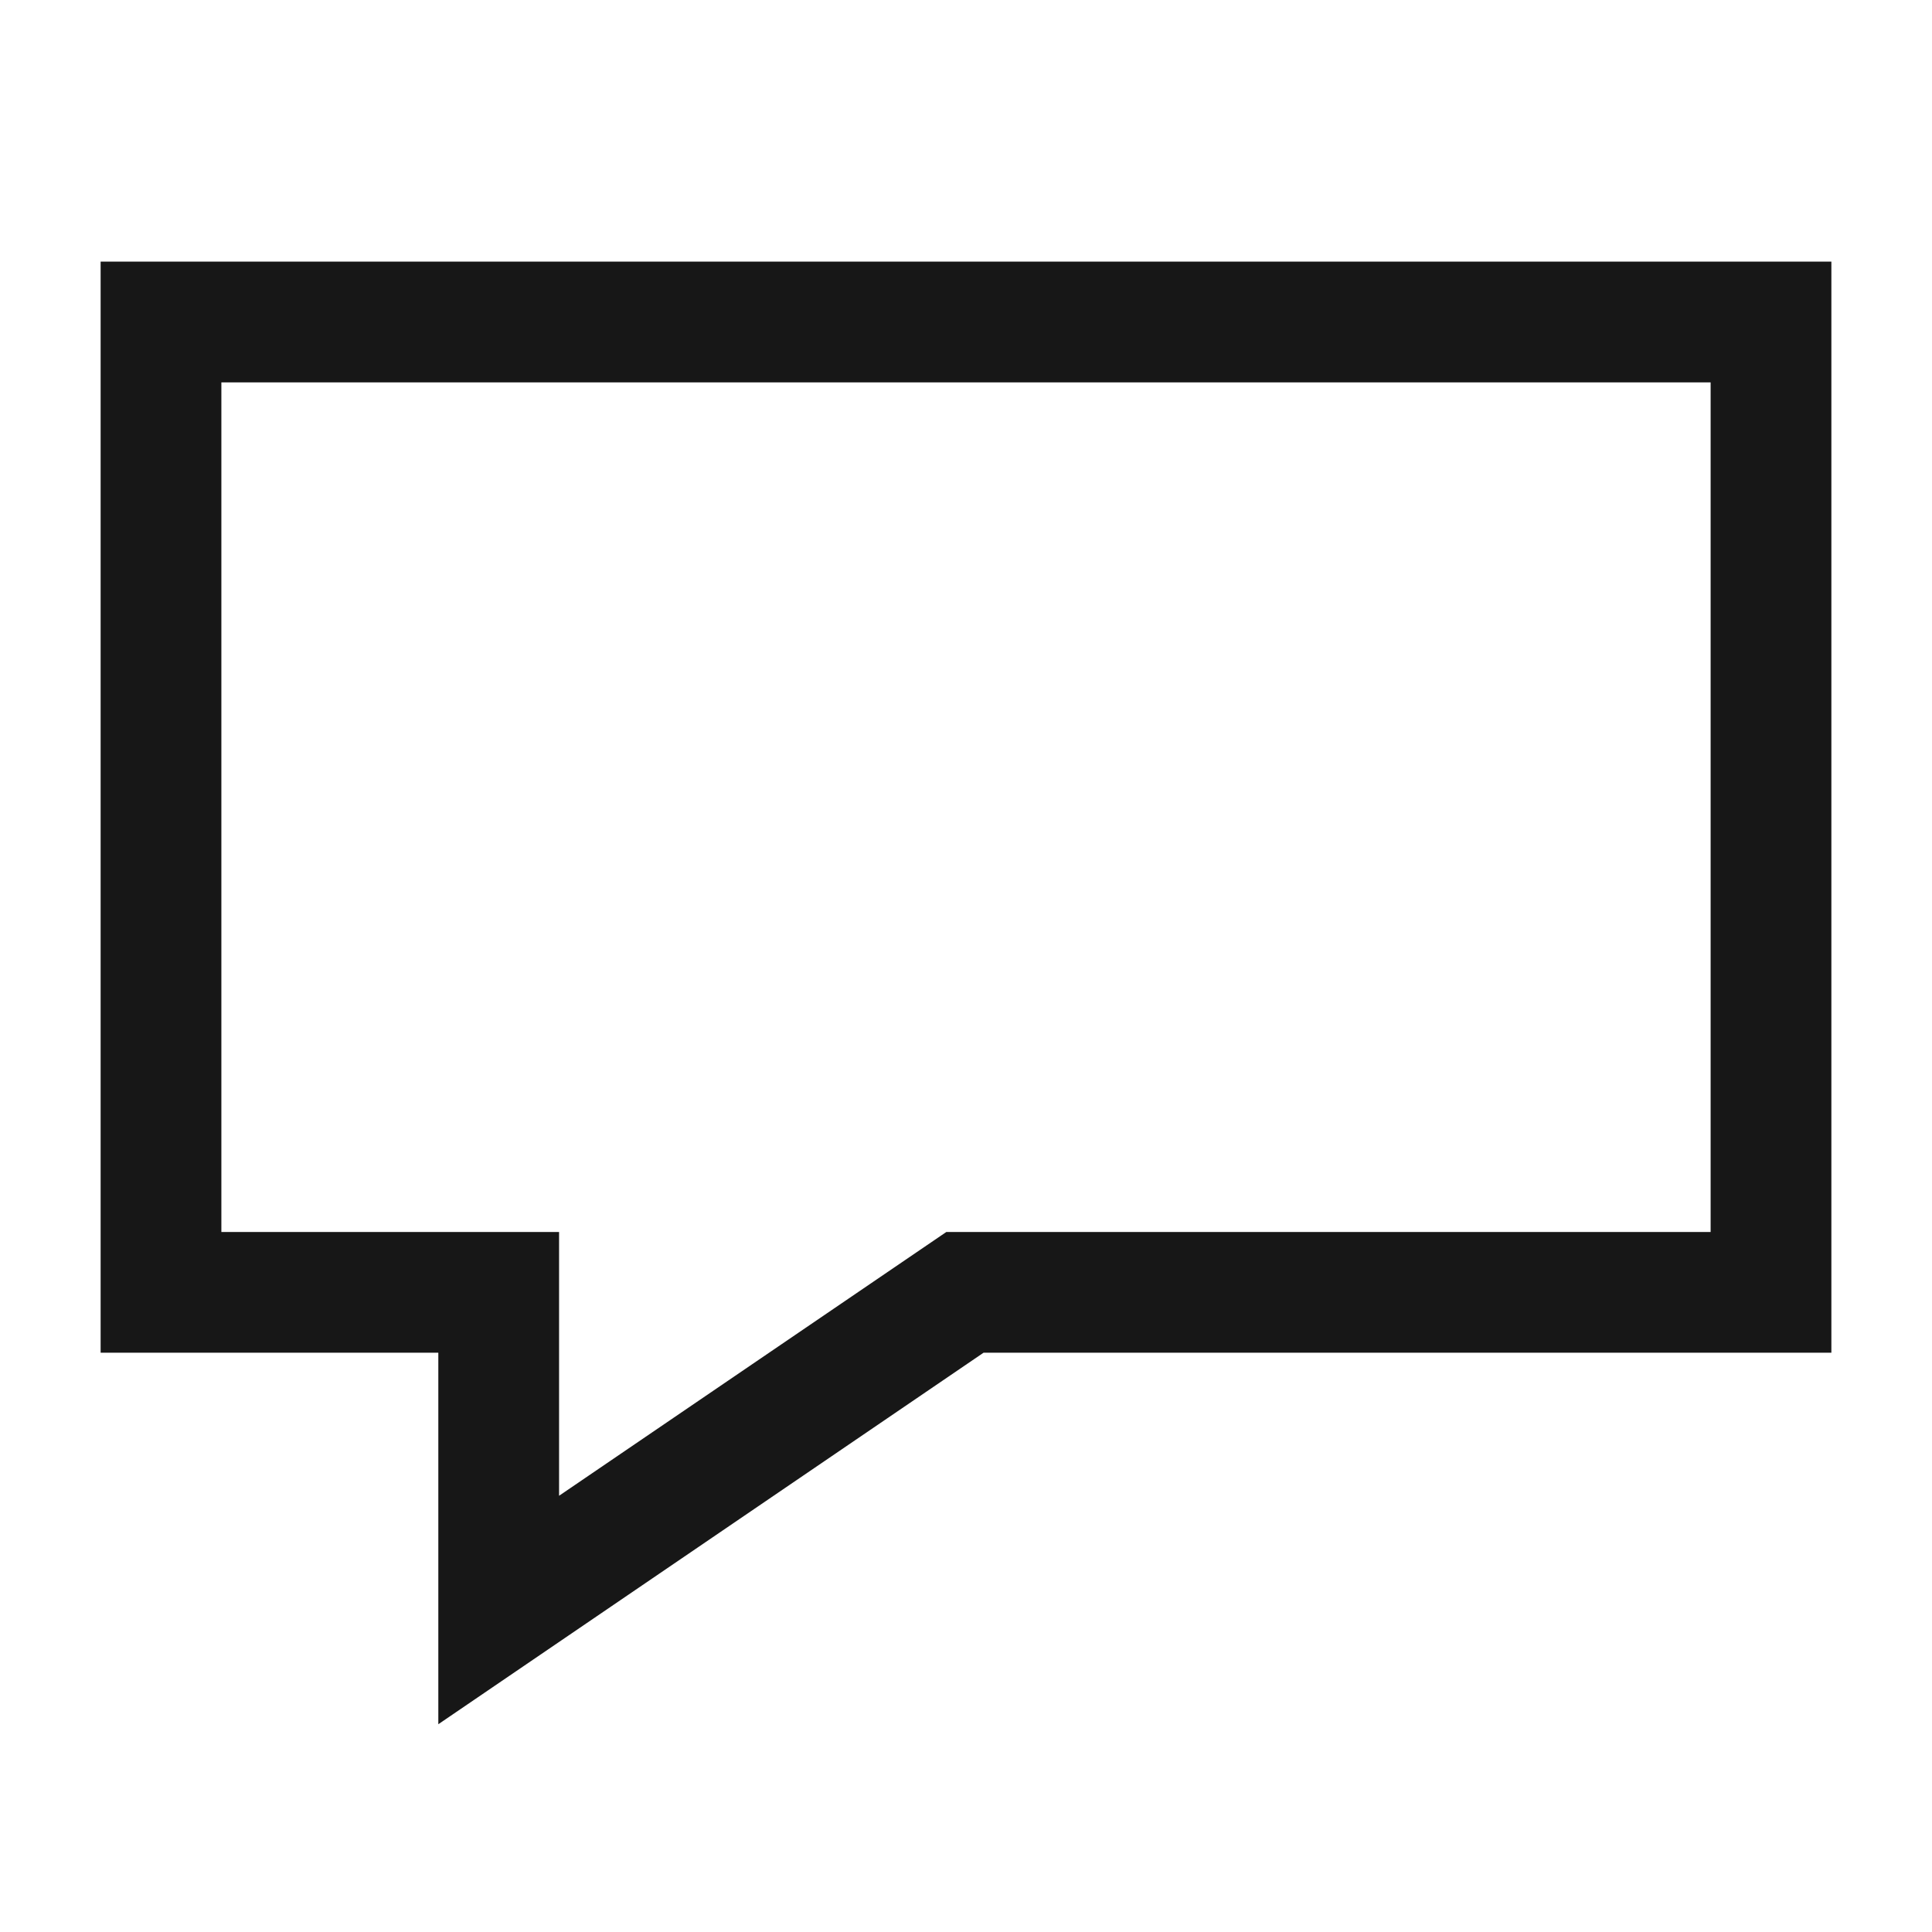
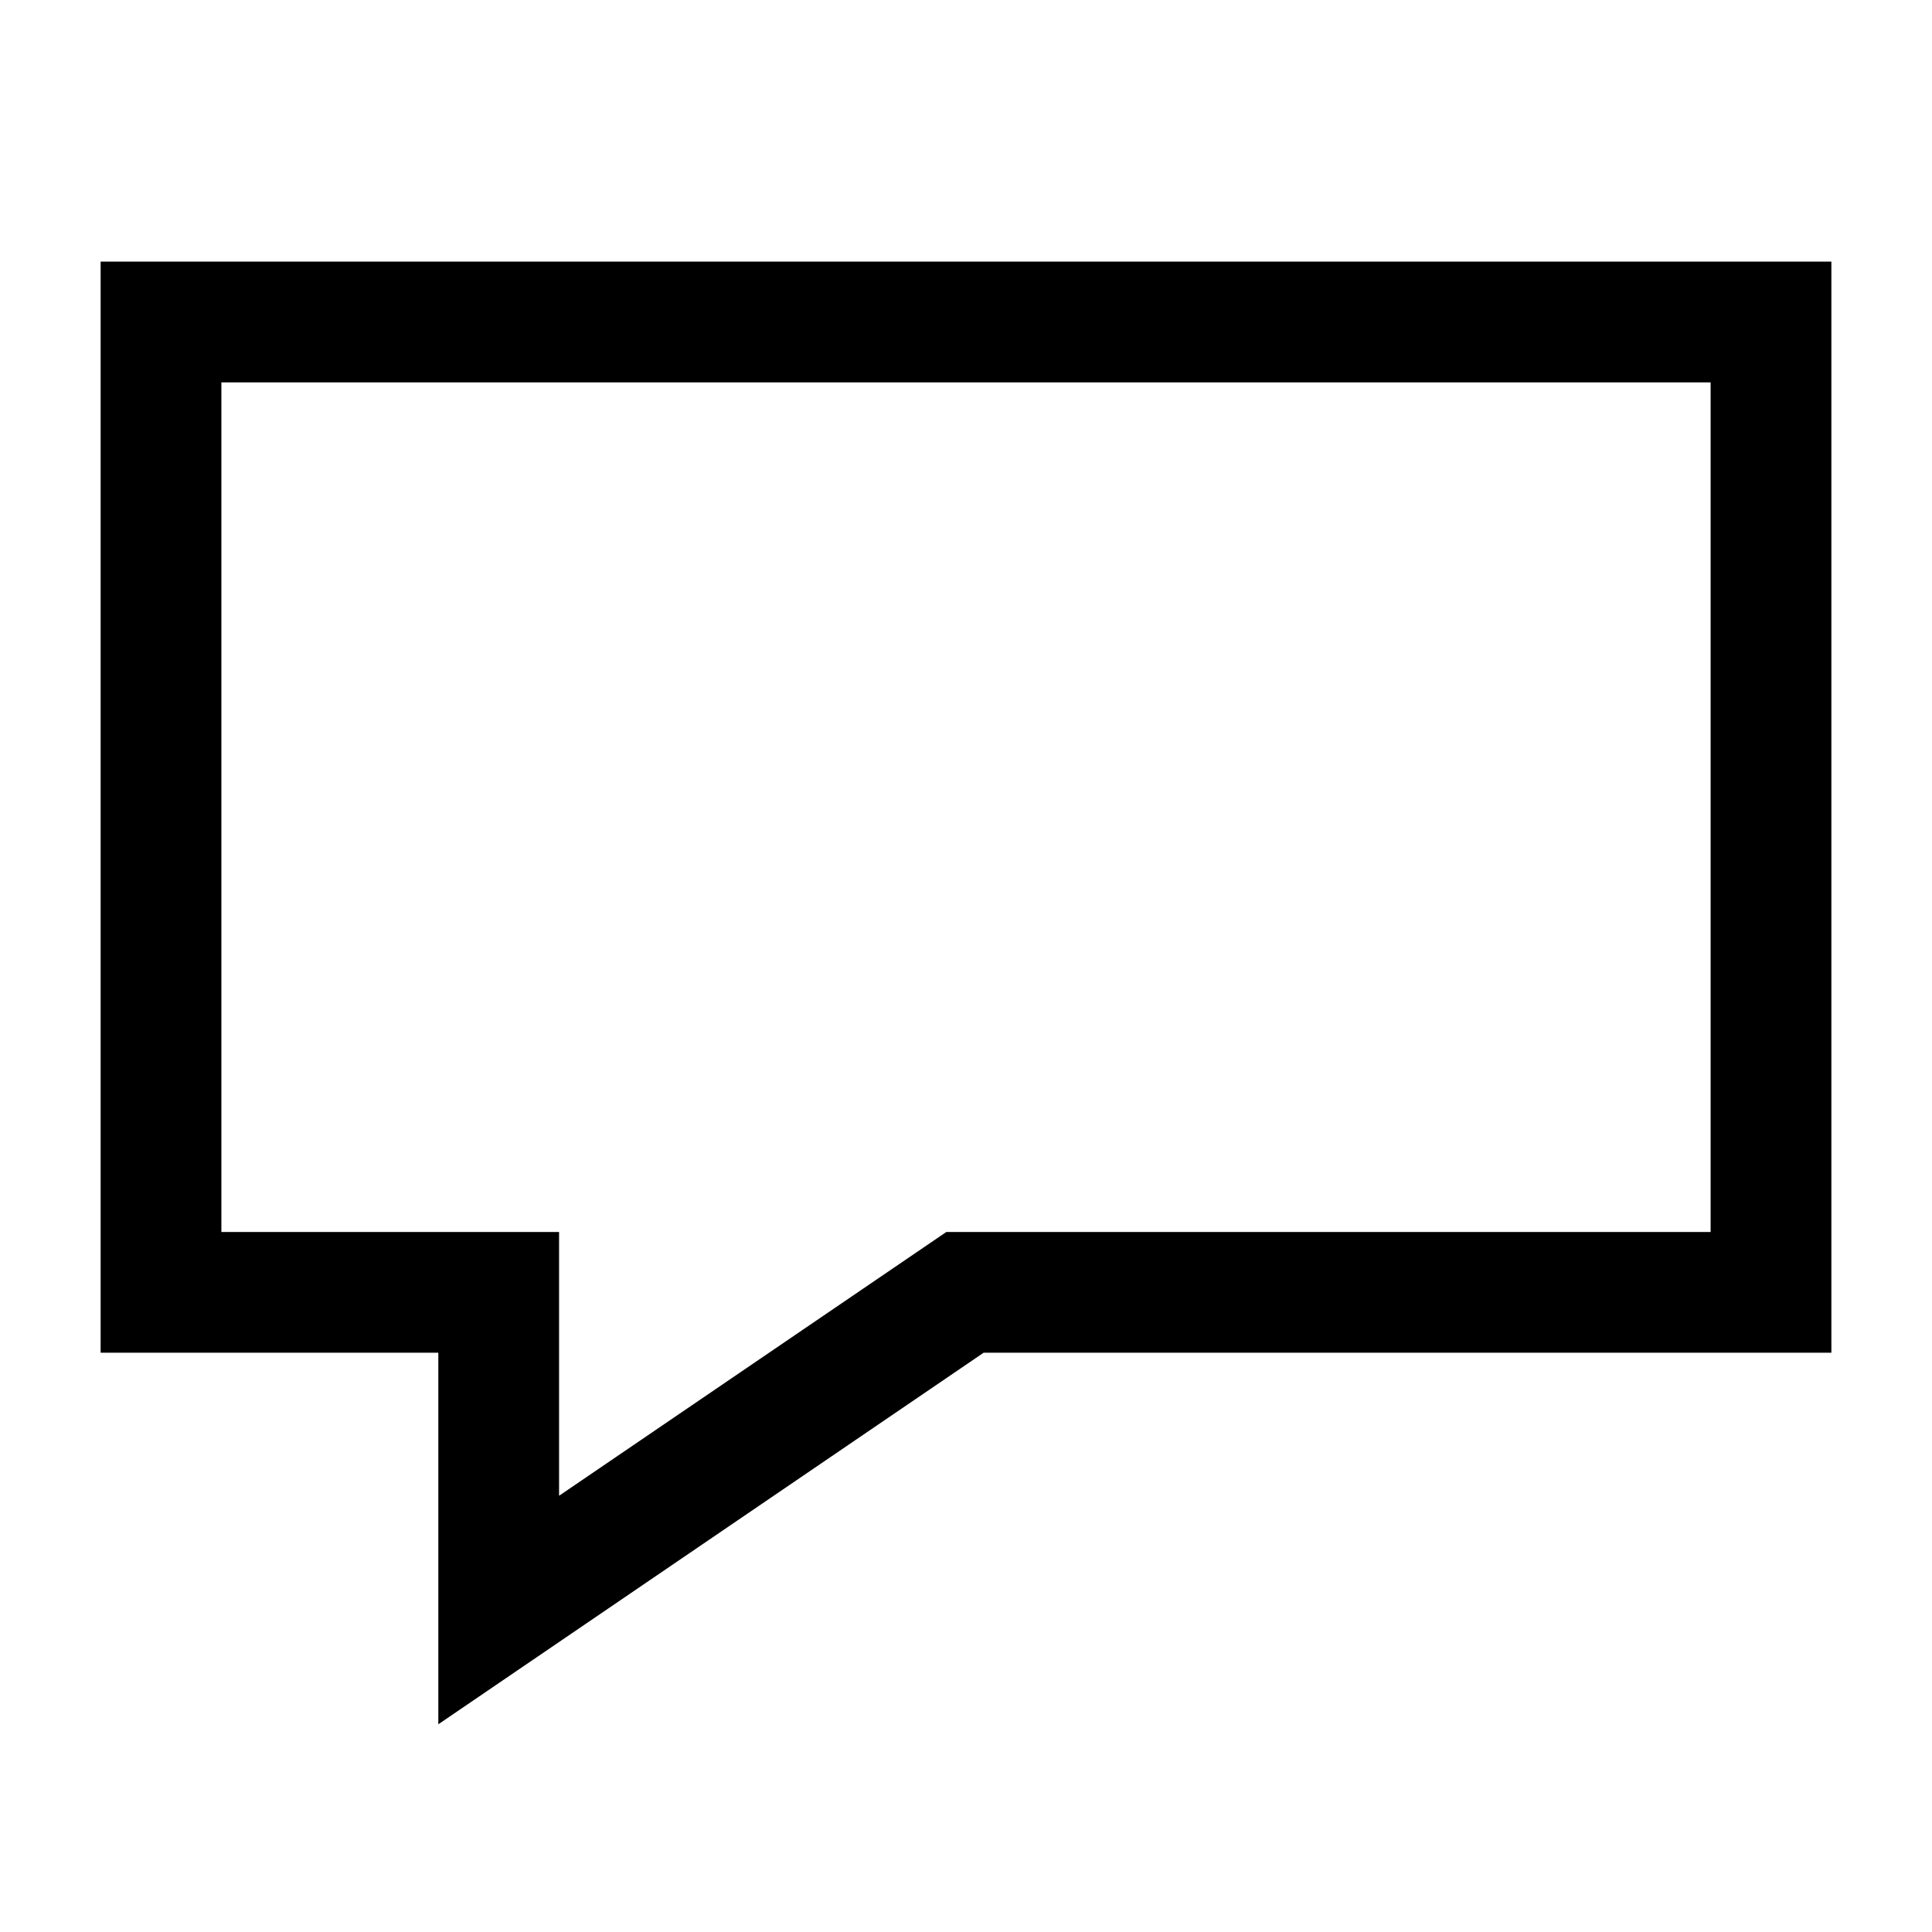
- <svg xmlns="http://www.w3.org/2000/svg" viewBox="0 0 24 24">
-   <path d="M5.445,21.419V16.804H1.25V3.25h21.5V16.804H12.218ZM2.75,15.304H6.945v3.277l4.811-3.277h9.494V4.75h-18.5Z" fill="#171717" />
+ <svg xmlns="http://www.w3.org/2000/svg" id="a" viewBox="0 0 24 24">
+   <path d="M5.445,21.419v-4.615H1.25V3.25h21.5v13.554h-10.531l-6.773,4.615ZM2.75,15.304h4.195v3.277l4.811-3.277h9.494V4.75H2.75v10.554Z" />
</svg>
